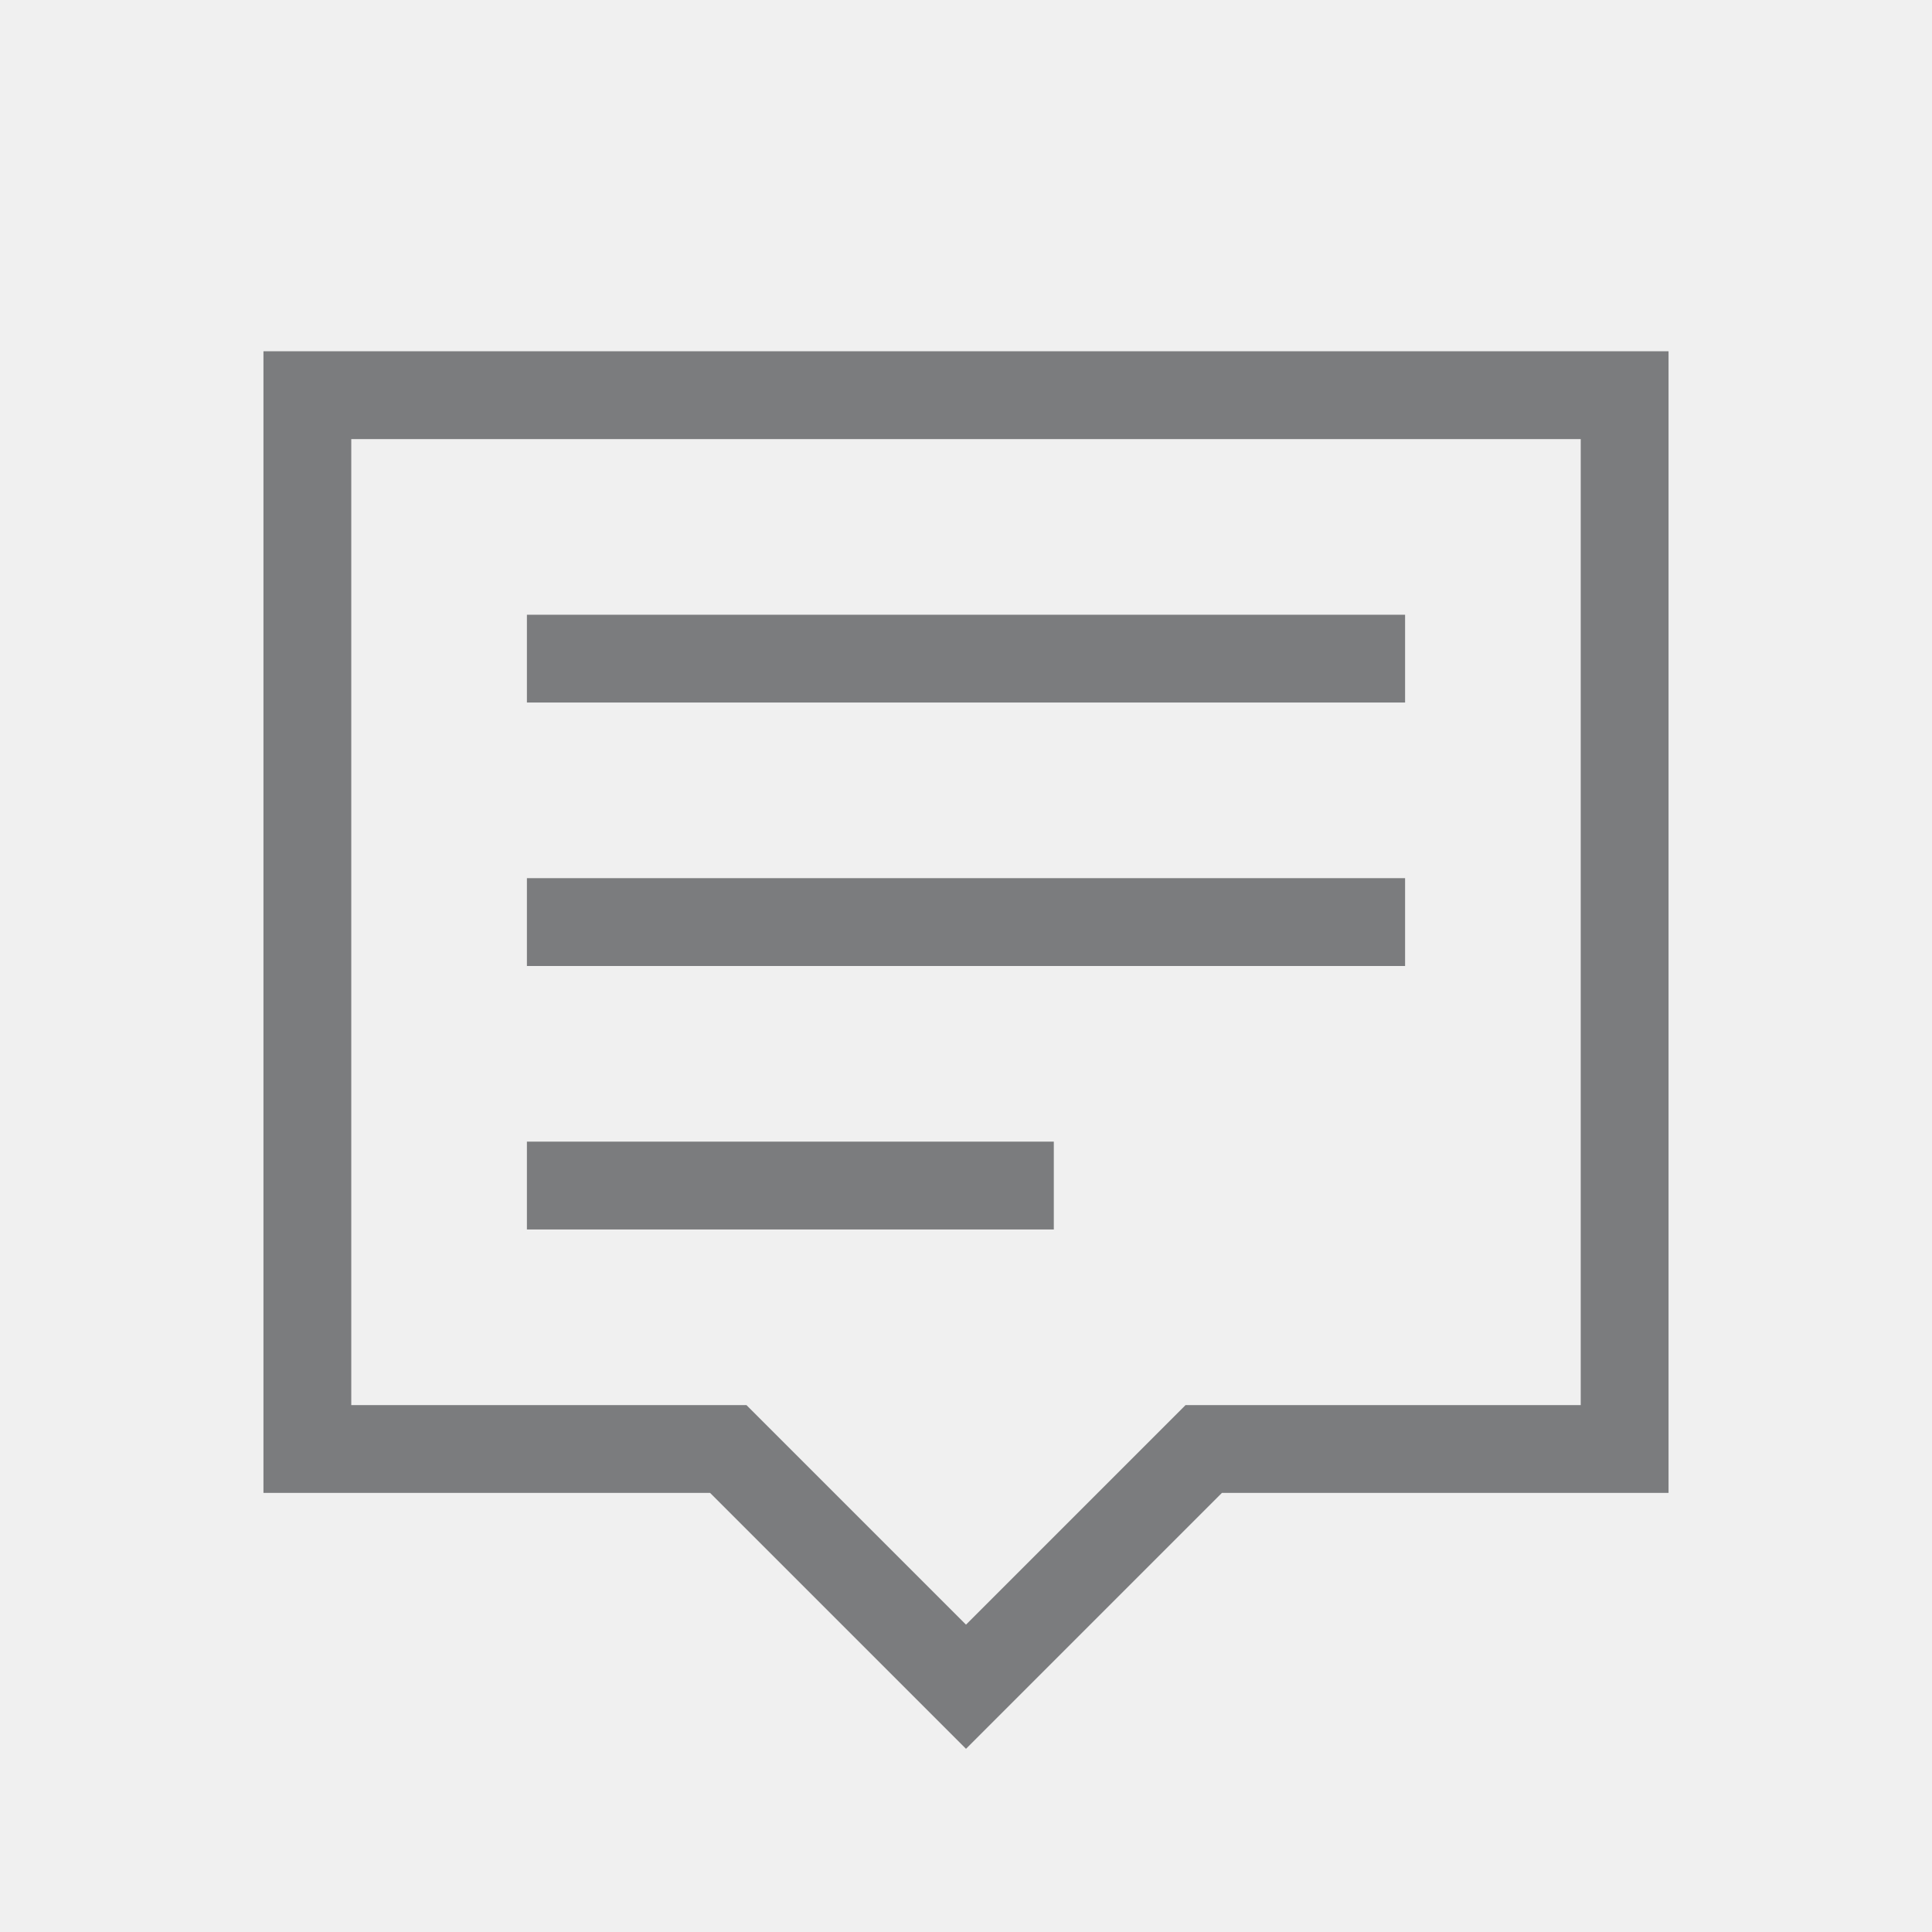
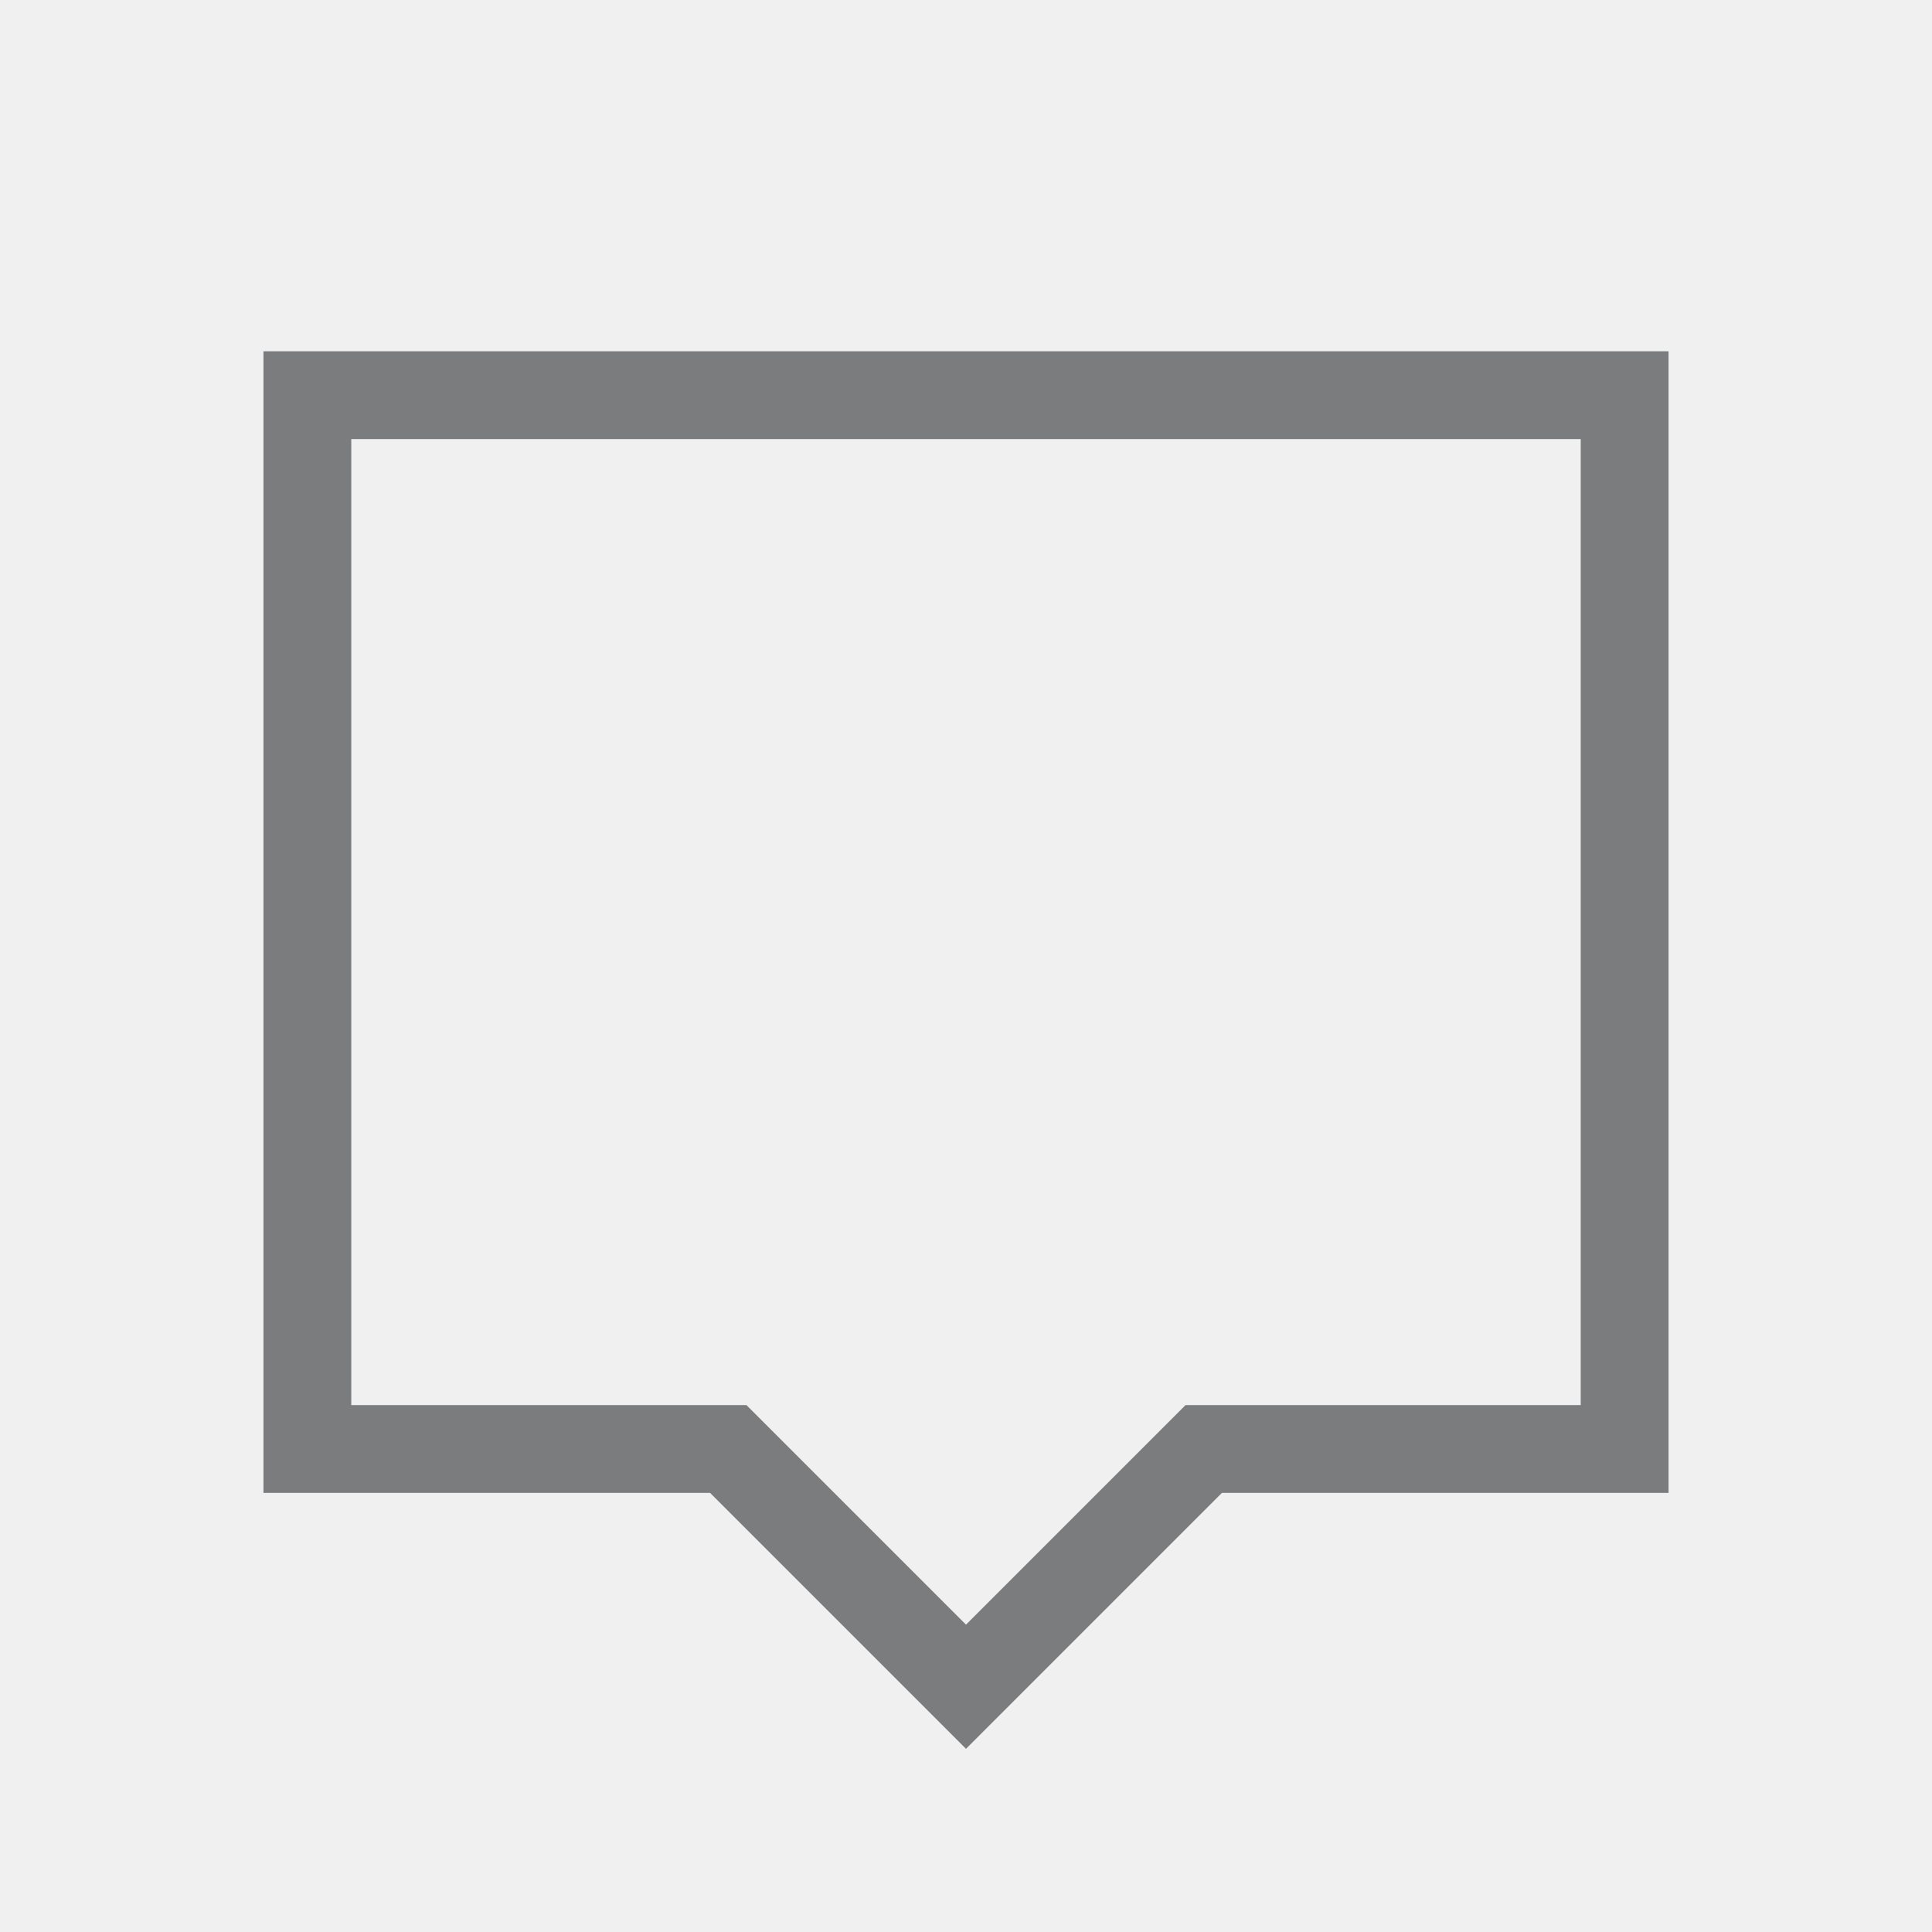
<svg xmlns="http://www.w3.org/2000/svg" xmlns:xlink="http://www.w3.org/1999/xlink" height="100%" width="100%" version="1.1" id="svg" viewBox="0 0 22 22">
  <defs id="defs81">
    <style type="text/css" id="current-color-scheme">
      .ColorScheme-Text {
        color:#7B7C7E;
      }
      .ColorScheme-Background{
        color:#EFF0F1;
      }
      .ColorScheme-Highlight{
        color:#3DAEE6;
      }
      .ColorScheme-ViewText {
        color:#7B7C7E;
      }
      .ColorScheme-ViewBackground{
        color:#FCFCFC;
      }
      .ColorScheme-ViewHover {
        color:#3DAEE6;
      }
      .ColorScheme-ViewFocus{
        color:#1E92FF;
      }
      .ColorScheme-ButtonText {
        color:#7B7C7E;
      }
      .ColorScheme-ButtonBackground{
        color:#EFF0F1;
      }
      .ColorScheme-ButtonHover {
        color:#3DAEE6;
      }
      .ColorScheme-ButtonFocus{
        color:#1E92FF;
      }
</style>
    <linearGradient y2="912.772" x2="317.917" y1="909.772" x1="317.917" gradientUnits="userSpaceOnUse" id="linearGradient5399" xlink:href="#linearGradient4254" />
    <linearGradient id="linearGradient4254">
      <stop style="stop-color:#888888;stop-opacity:1;" offset="0" id="stop4256" />
      <stop style="stop-color:#232323;stop-opacity:1;" offset="1" id="stop4258" />
    </linearGradient>
  </defs>
  <g transform="translate(43,-1)" id="notification-progress-active">
    <rect y="1" x="1" height="22" width="22" id="rect3009" style="fill:#ffffff;fill-opacity:0;stroke:none" />
    <path id="rect5921-0" class="ColorScheme-Text" style="fill:currentColor;fill-opacity:1;stroke:none" d="M 4,5 V 18 H 9.086 L 12,20.914 14.914,18 H 20 V 5 Z" />
  </g>
  <g transform="translate(-1,-1)" id="notification-inactive">
    <rect style="fill:#ffffff;fill-opacity:0;stroke:none" id="rect3028" width="22" height="22" x="1" y="1" />
-     <path class="ColorScheme-Text" id="path3016" d="M 4,5 V 6 18 H 5 9.086 L 12,20.914 14.914,18 H 19 20 V 6 5 Z M 5,6 H 19 V 17 H 14.5 L 12,19.5 9.5,17 H 5 Z M 7,8 V 9 H 17 V 8 Z m 0,3 v 1 h 10 v -1 z m 0,3 v 1 h 6 v -1 z" style="fill:currentColor;fill-opacity:1;stroke:none" />
+     <path class="ColorScheme-Text" id="path3016" d="M 4 5 V 6 V 18 H 5 H 9.086 L 12 20.914 L 14.914 18 H 19 H 20 V 6 V 5 Z M 5 6 H 19 V 17 H 14.5 L 12 19.5 L 9.5 17 H 5 Z Z z z" style="fill:currentColor;fill-opacity:1;stroke:none" />
  </g>
  <g transform="translate(21,21)" id="notification-progress-inactive">
    <rect y="1" x="1" height="22" width="22" id="rect3060" style="fill:#ffffff;fill-opacity:0;stroke:none" />
    <path id="rect5933-8" style="fill:currentColor;fill-opacity:1;stroke:none" d="M 4,5 V 6 18 H 5 9.086 L 12,20.914 14.914,18 H 19 20 V 6 5 Z M 5,6 H 19 V 17 H 14.5 L 12,19.5 9.5,17 H 5 Z" class="ColorScheme-Text" />
  </g>
  <g transform="translate(-1,21)" id="notification-active">
    <rect style="fill:#ffffff;fill-opacity:0;stroke:none" id="rect3068" width="22" height="22" x="1" y="1" />
    <path id="rect4130-82-0" class="ColorScheme-Text" style="fill:currentColor;fill-opacity:1;stroke:none" d="M 4,5 V 18 H 9.086 L 12,20.914 14.914,18 H 20 V 5 Z M 7,8 H 17 V 9 H 7 Z m 0,3 h 10 v 1 H 7 Z m 0,3 h 6 v 1 H 7 Z" />
  </g>
  <path id="expander-bottom" d="m -16,23.584 -6,6.002 0.707,0.707 L -16,25 -10.707,30.293 -10,29.586 Z" style="fill:currentColor;fill-opacity:1" class="ColorScheme-Text" />
  <path style="fill:currentColor;fill-opacity:1" d="m -18,17 2,2 2,-2 z" id="expander-top" class="ColorScheme-Text" />
  <path id="expander-right" d="m -13,18 -2,2 2,2 z" style="fill:currentColor;fill-opacity:1" class="ColorScheme-Text" />
  <path style="fill:currentColor;fill-opacity:1" d="m -19,18 2,2 -2,2 z" id="expander-left" class="ColorScheme-Text" />
  <g id="notification-disabled" transform="translate(-1,-23)">
    <rect y="1" x="1" height="22" width="22" id="rect3022" style="fill:#ffffff;fill-opacity:0;stroke:none" />
    <path style="fill:currentColor;fill-opacity:1;stroke:none" d="M 4,5 V 6 18 H 5 9.086 L 12,20.914 14.914,18 H 19 20 V 6 5 Z M 5,6 H 19 V 17 H 14.5 L 12,19.5 9.5,17 H 5 Z" id="path3024" class="ColorScheme-Text" />
  </g>
  <g id="notification-empty" transform="translate(21,-1)">
    <rect y="1" x="1" height="22" width="22" id="rect3798" style="fill:#ffffff;fill-opacity:0;stroke:none" />
    <path style="fill:currentColor;fill-opacity:1;stroke:none" d="M 4,5 V 6 18 H 5 9.086 L 12,20.914 14.914,18 H 19 20 V 6 5 Z M 5,6 H 19 V 17 H 14.5 L 12,19.5 9.5,17 H 5 Z" id="path3800" class="ColorScheme-Text" />
  </g>
</svg>
